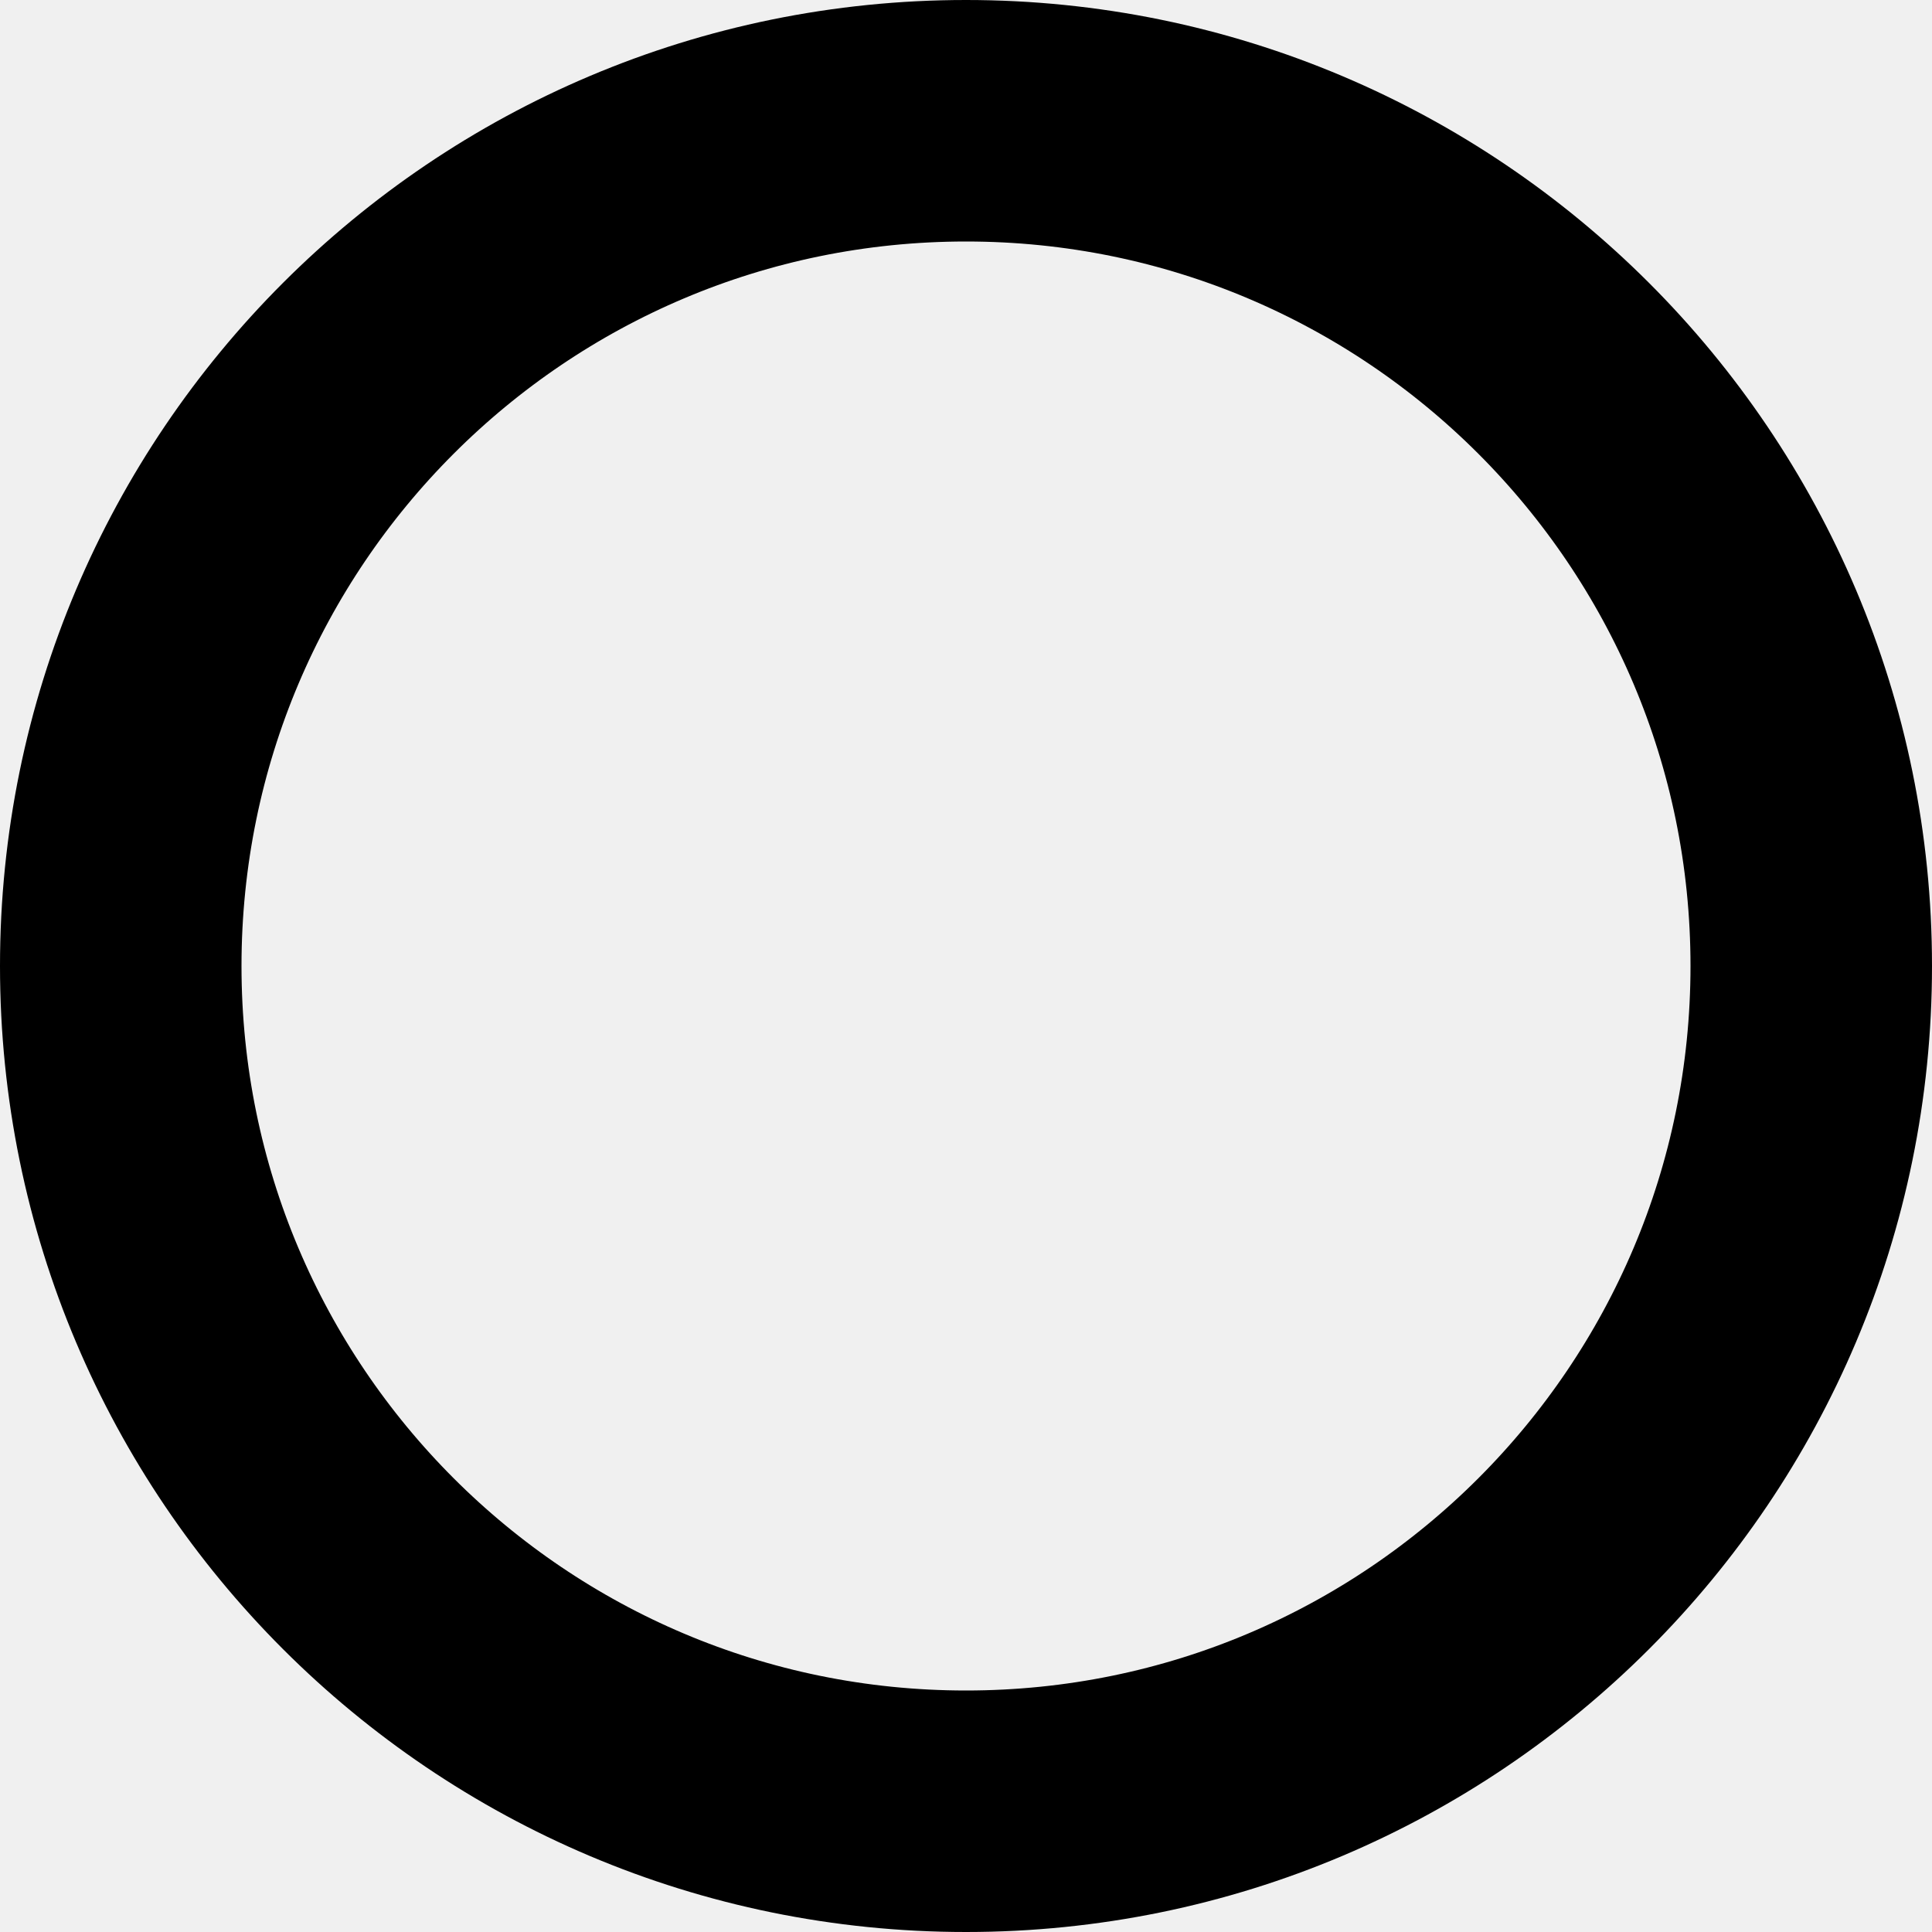
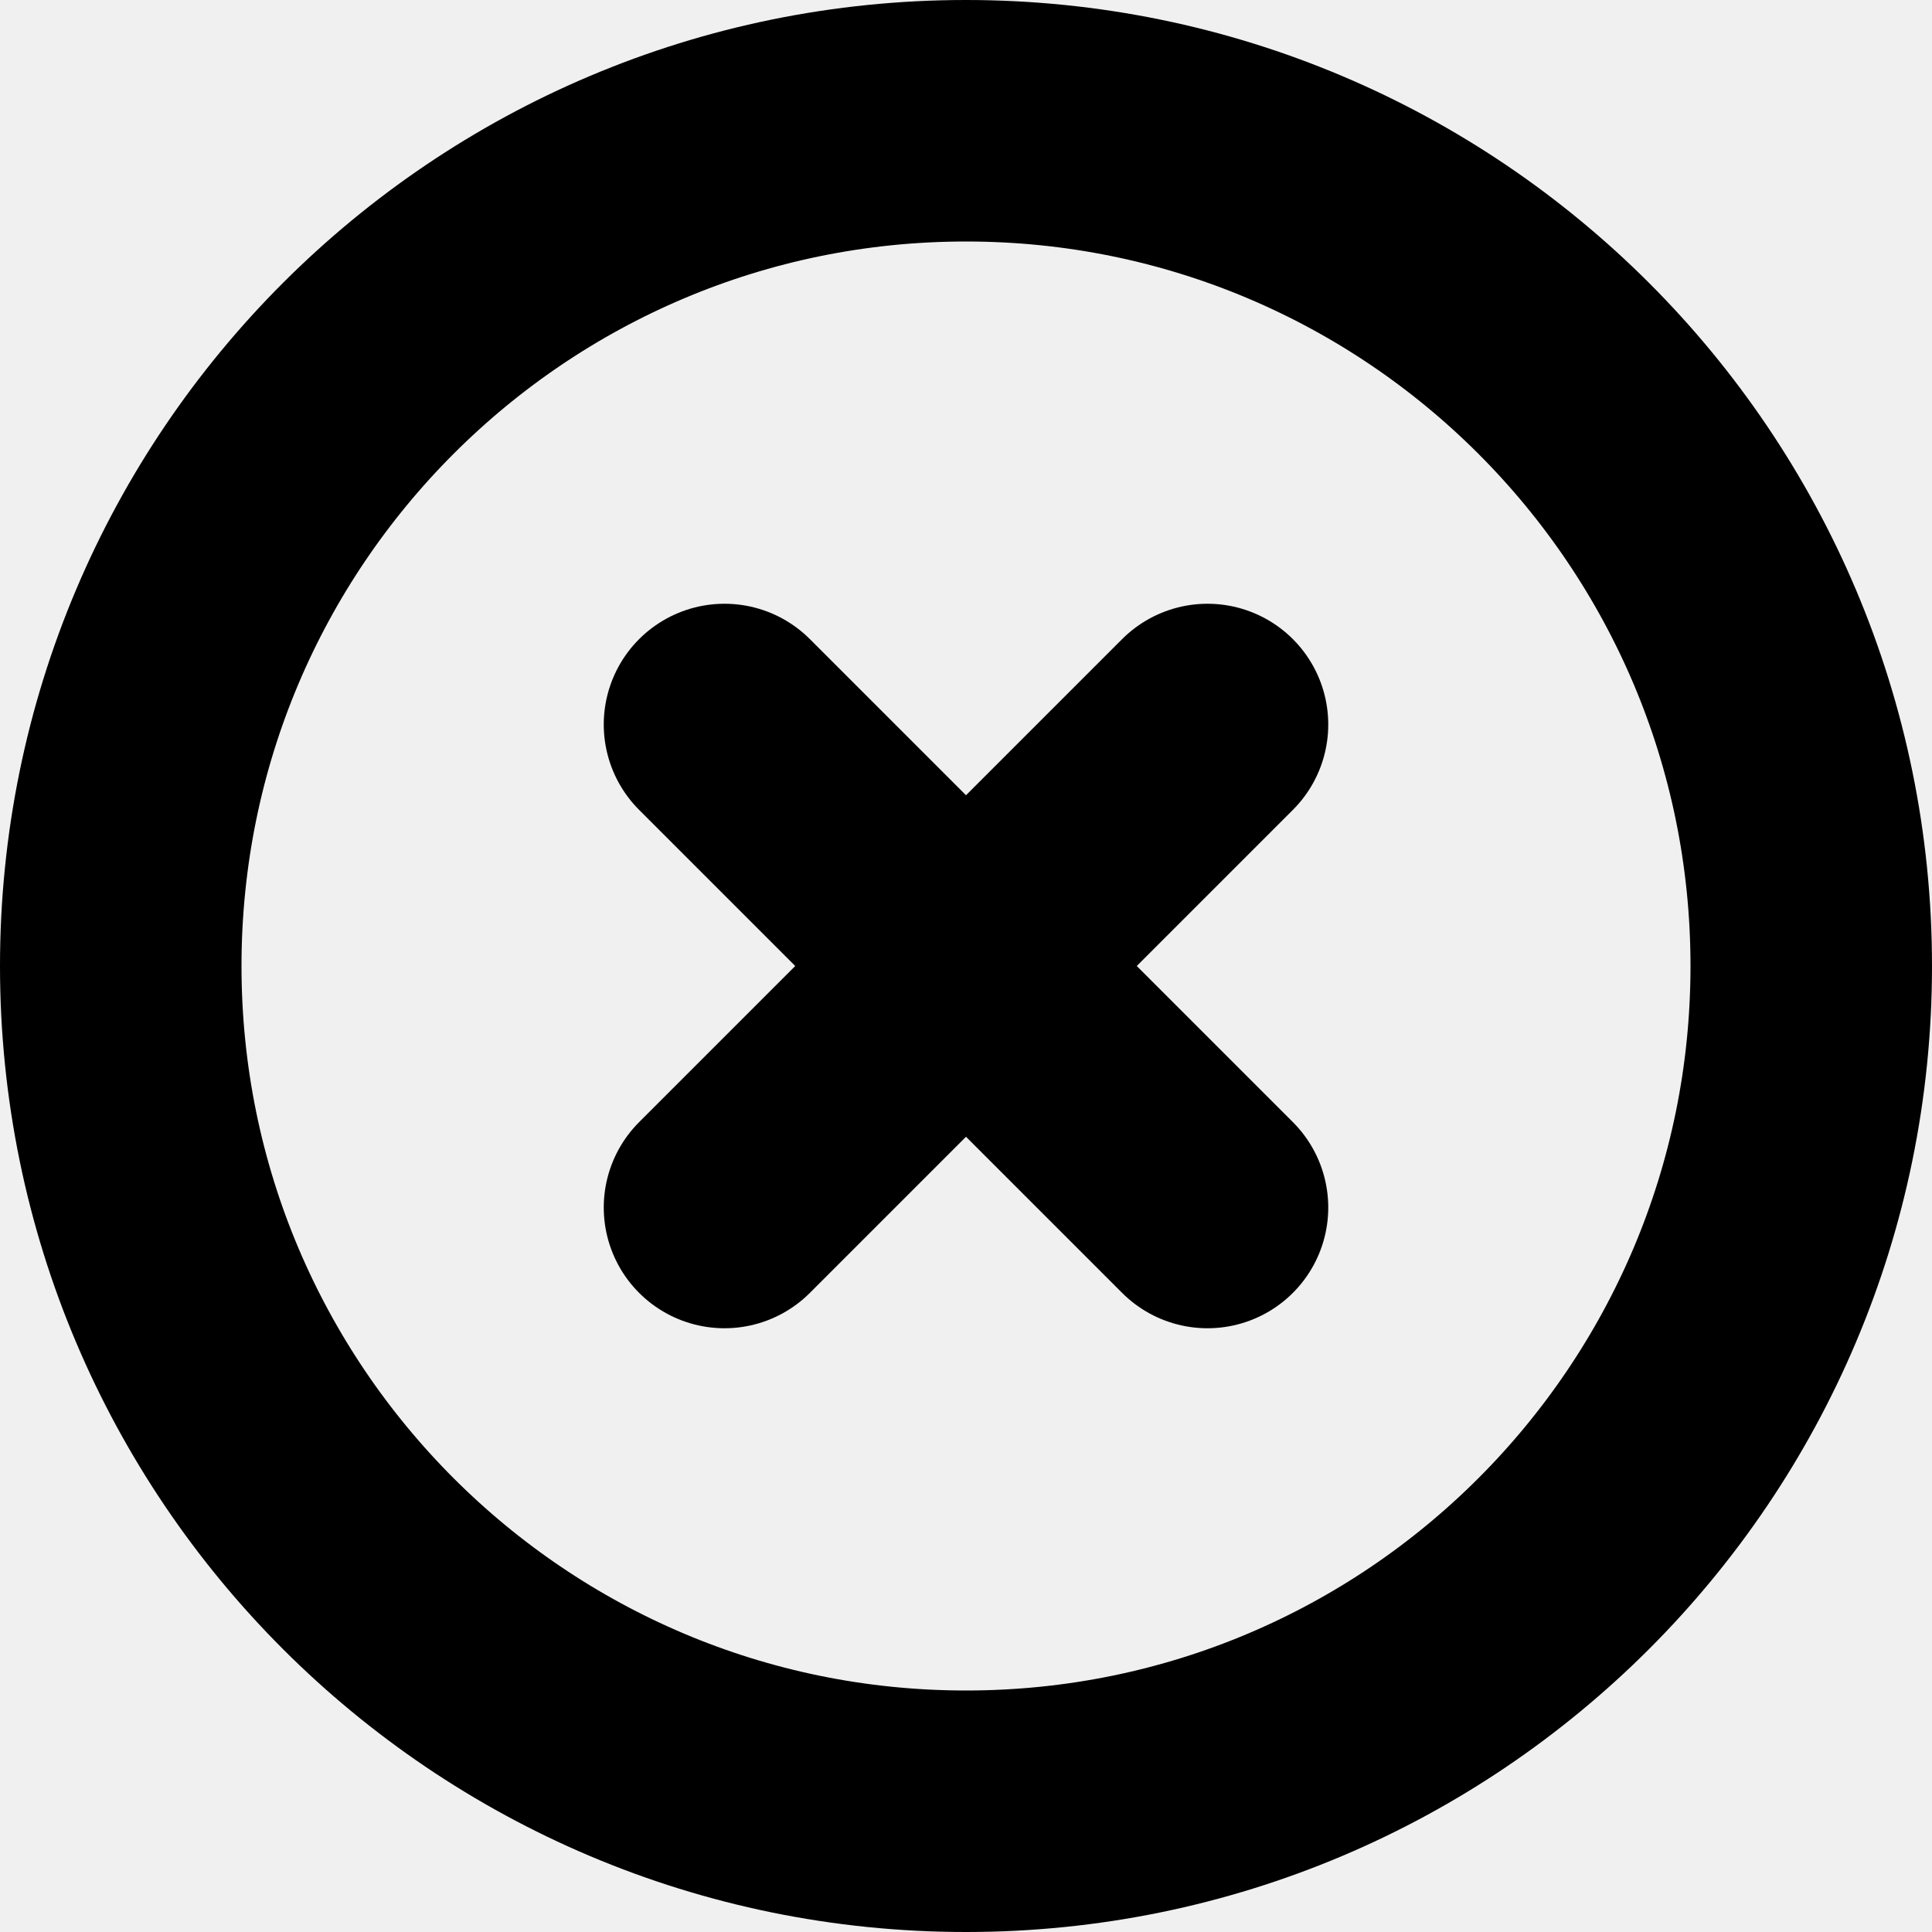
<svg xmlns="http://www.w3.org/2000/svg" fill="none" viewBox="0 0 16 16">
  <g clip-path="url(#a)">
-     <path stroke="currentColor" stroke-linecap="round" stroke-width="2" d="M15 8A7 7 0 1 1 1 8a7 7 0 0 1 14 0Z" />
+     <path stroke="currentColor" stroke-linecap="round" stroke-width="2" d="m10 6-4 4m0-4 4 4m5-2A7 7 0 1 1 1 8a7 7 0 0 1 14 0Z" />
  </g>
  <defs>
    <clipPath id="a">
      <path fill="#fff" d="M0 0h16v16H0z" />
    </clipPath>
  </defs>
</svg>
